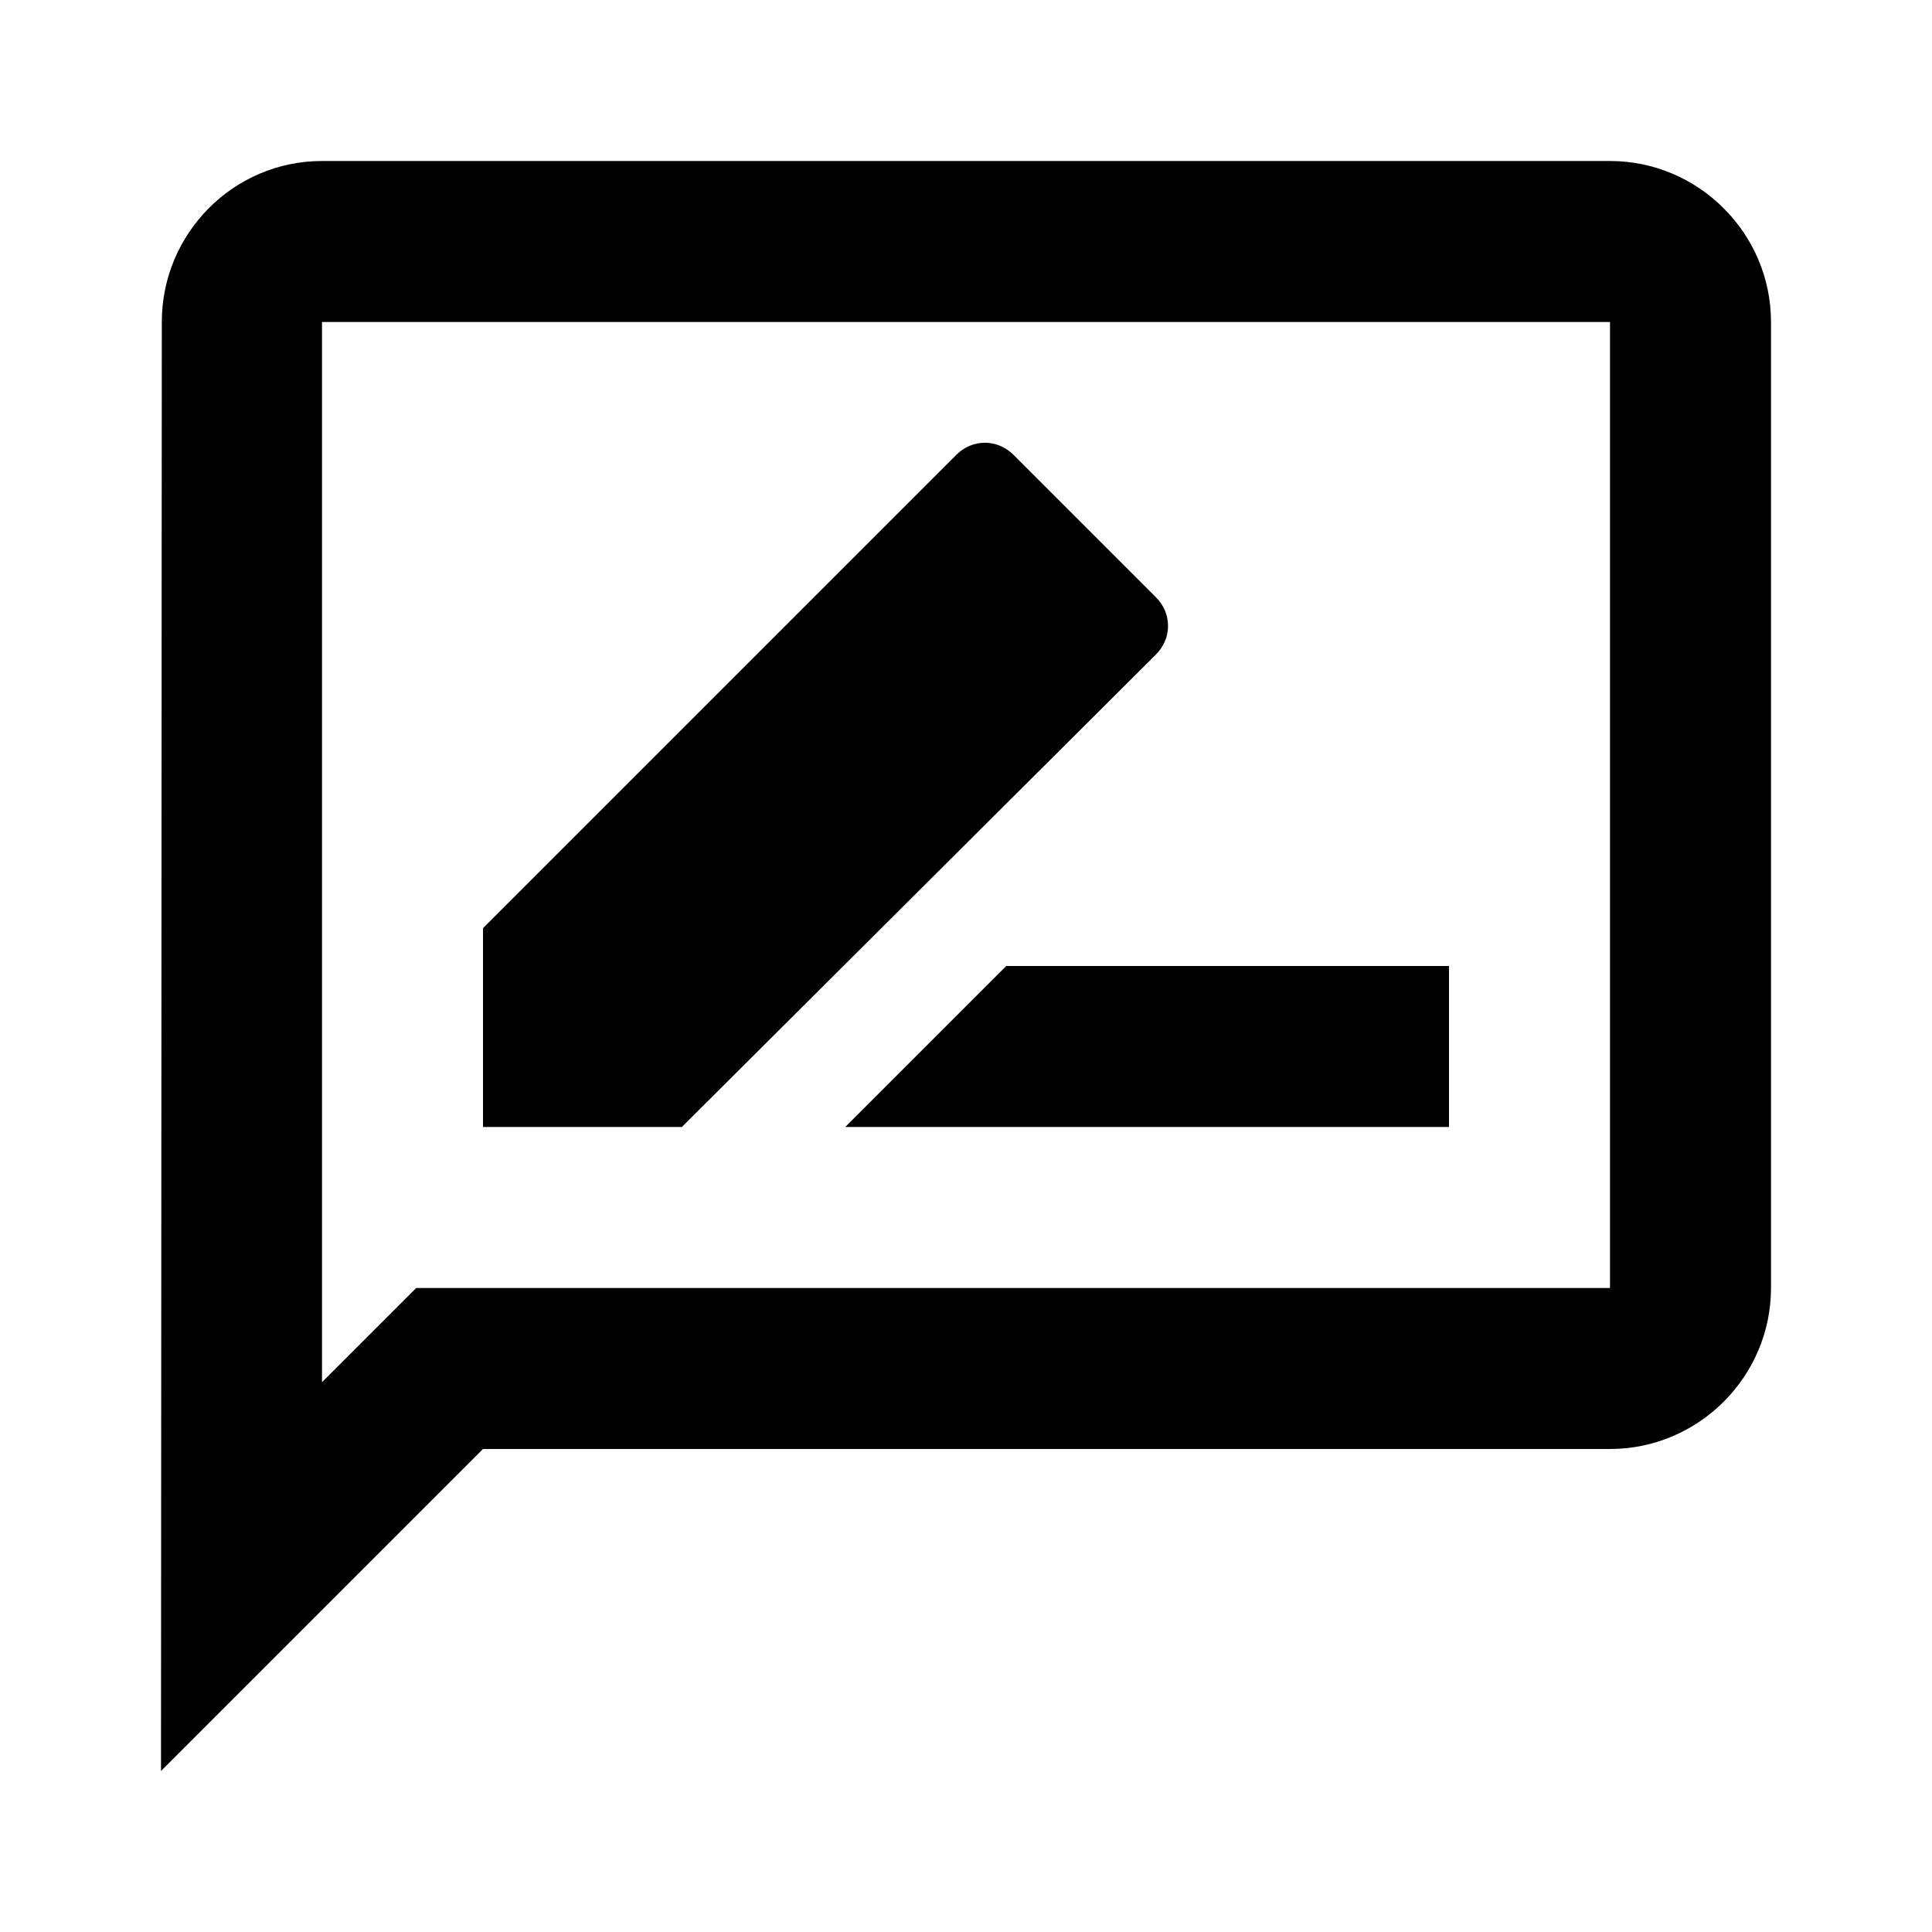
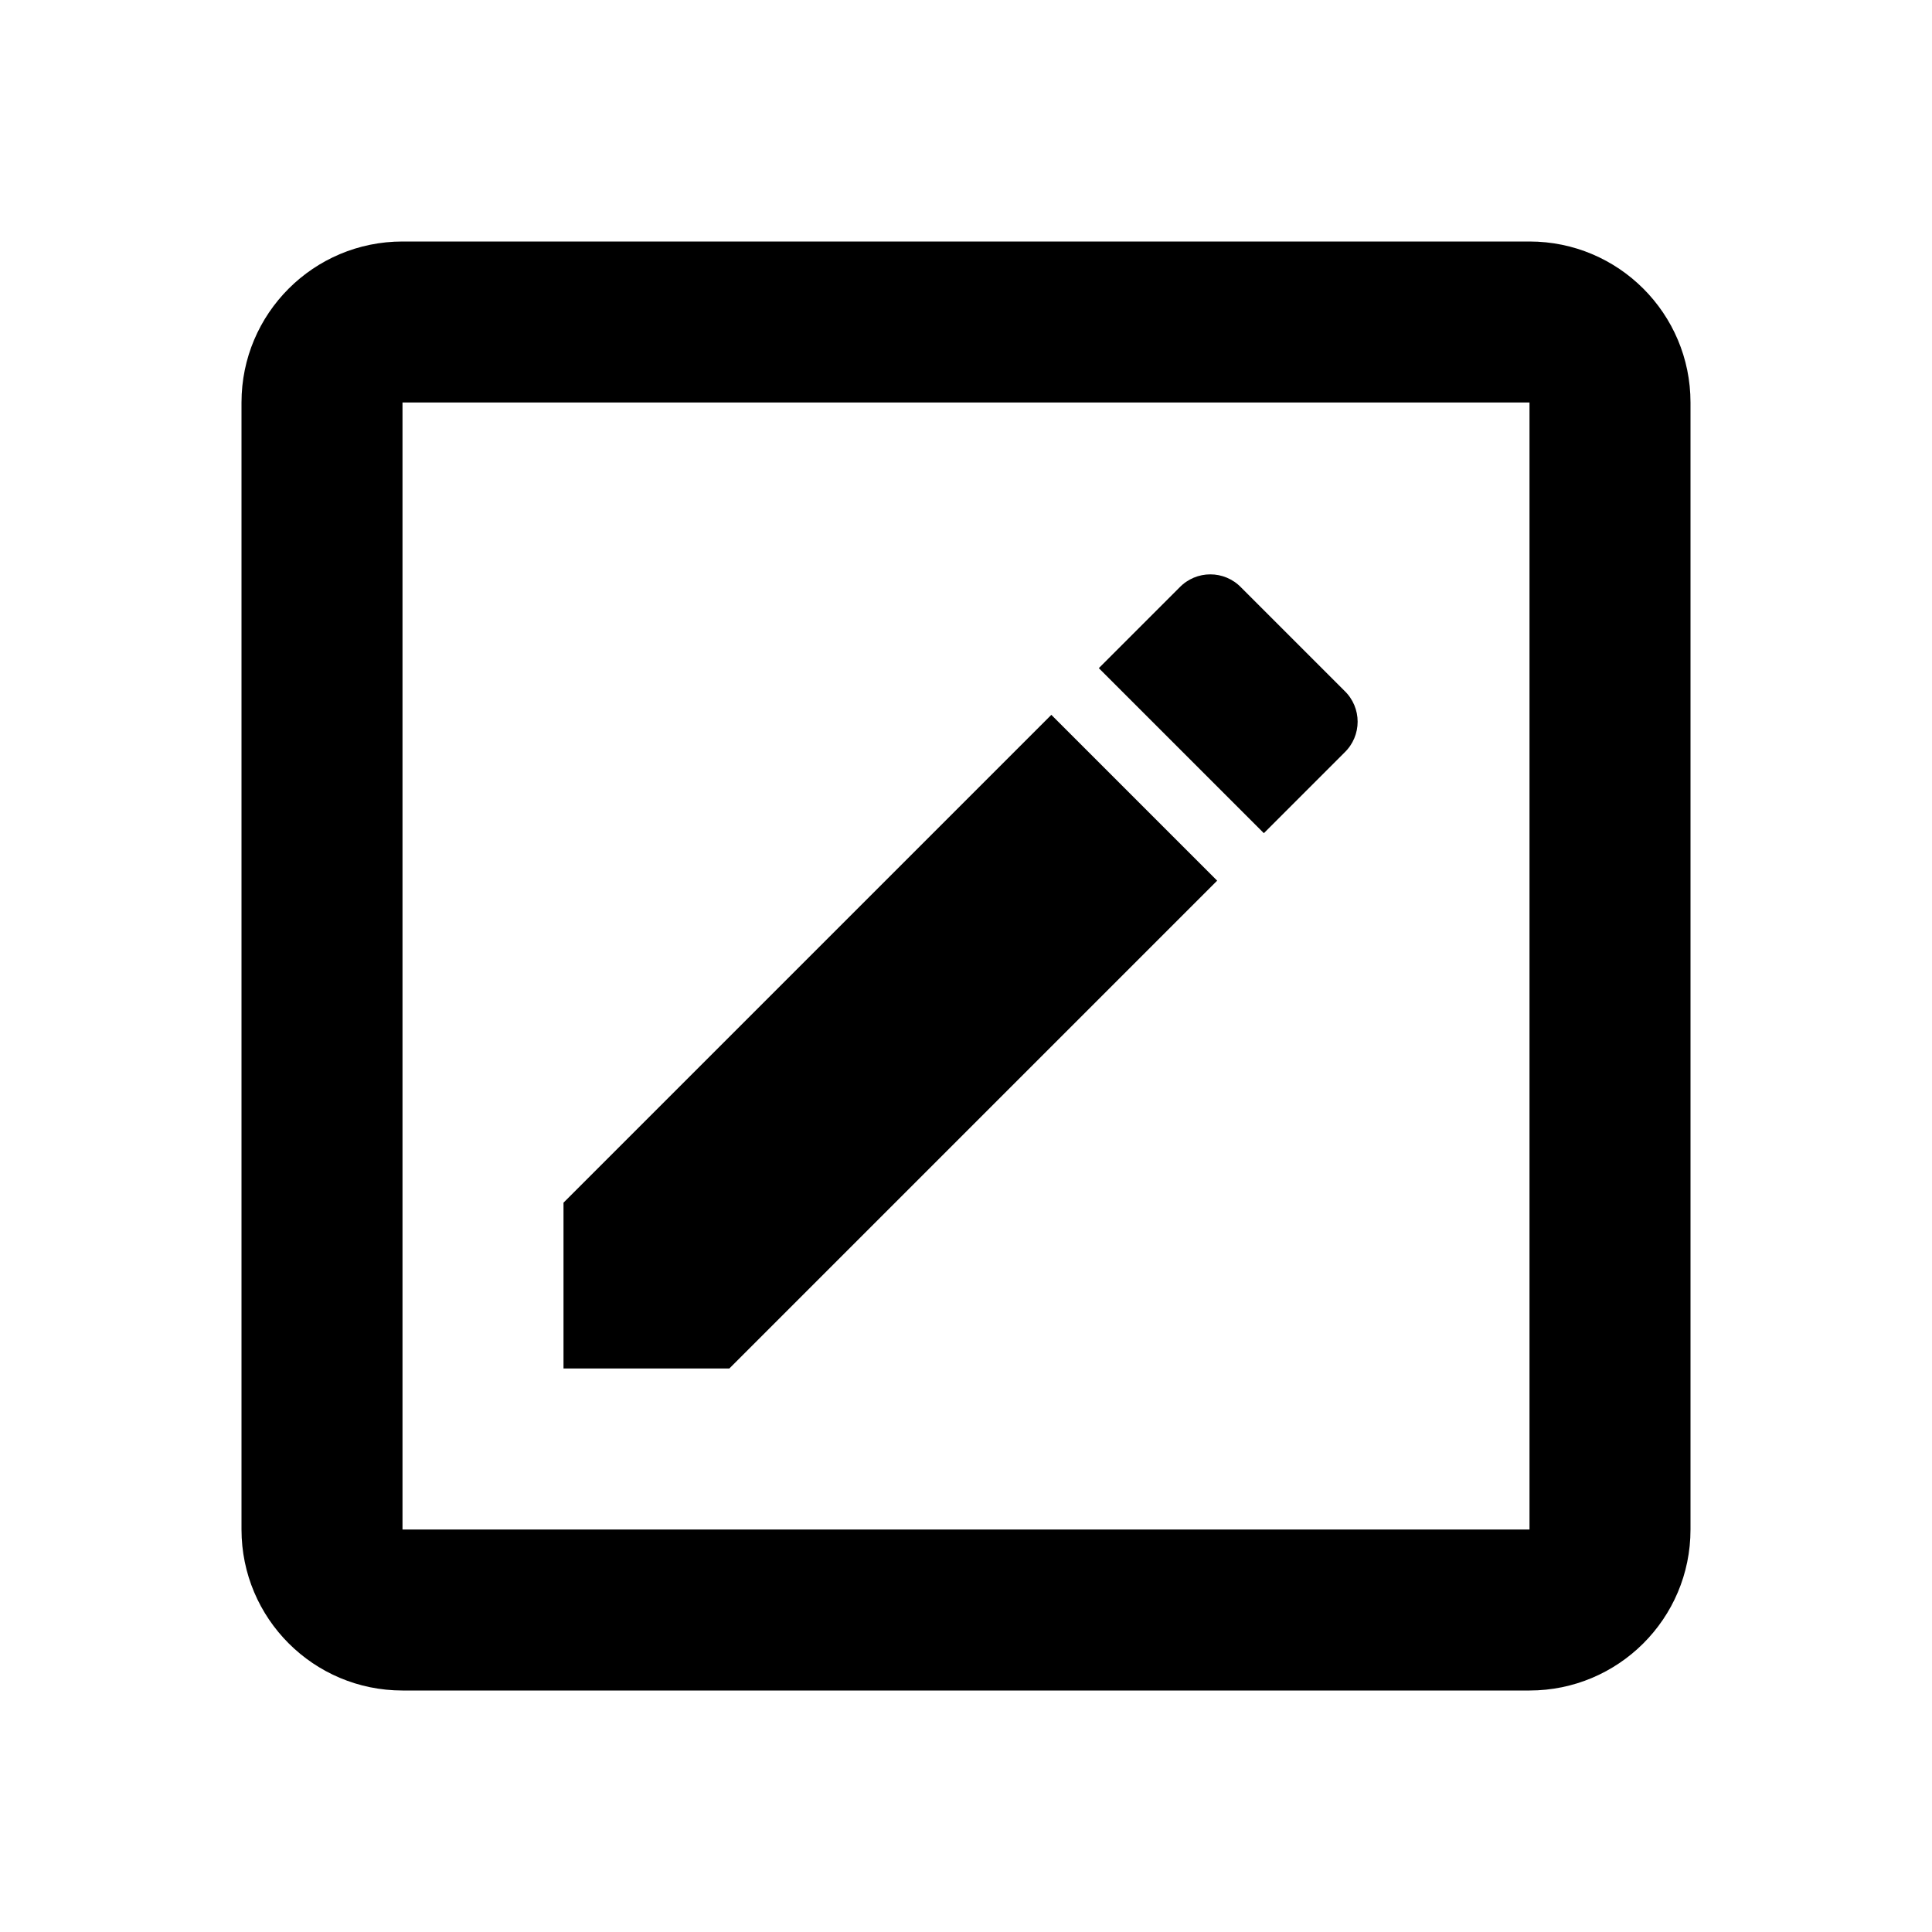
- <svg xmlns="http://www.w3.org/2000/svg" height="24" viewBox="0 0 24 24" width="24">
-   <path d="M0 0h24v24H0V0z" fill="none" />
-   <path d="M20 2H4c-1.1 0-1.99.9-1.99 2L2 22l4-4h14c1.1 0 2-.9 2-2V4c0-1.1-.9-2-2-2zm0 14H5.17l-.59.59-.58.58V4h16v12zm-9.5-2H18v-2h-5.5zm3.86-5.87c.2-.2.2-.51 0-.71l-1.77-1.77c-.2-.2-.51-.2-.71 0L6 11.53V14h2.47l5.89-5.87z" />
+ <svg xmlns="http://www.w3.org/2000/svg" version="1.1" width="24" height="24" viewBox="0 0 24 24">
+   <path d="M19,19V5H5V19H19M19,3A2,2 0 0,1 21,5V19C21,20.11 20.1,21 19,21H5A2,2 0 0,1 3,19V5A2,2 0 0,1 5,3H19M16.7,9.35L15.7,10.35L13.65,8.3L14.65,7.3C14.86,7.08 15.21,7.08 15.42,7.3L16.7,8.58C16.92,8.79 16.92,9.14 16.7,9.35M7,14.94L13.06,8.88L15.12,10.94L9.06,17H7V14.94Z" />
</svg>
